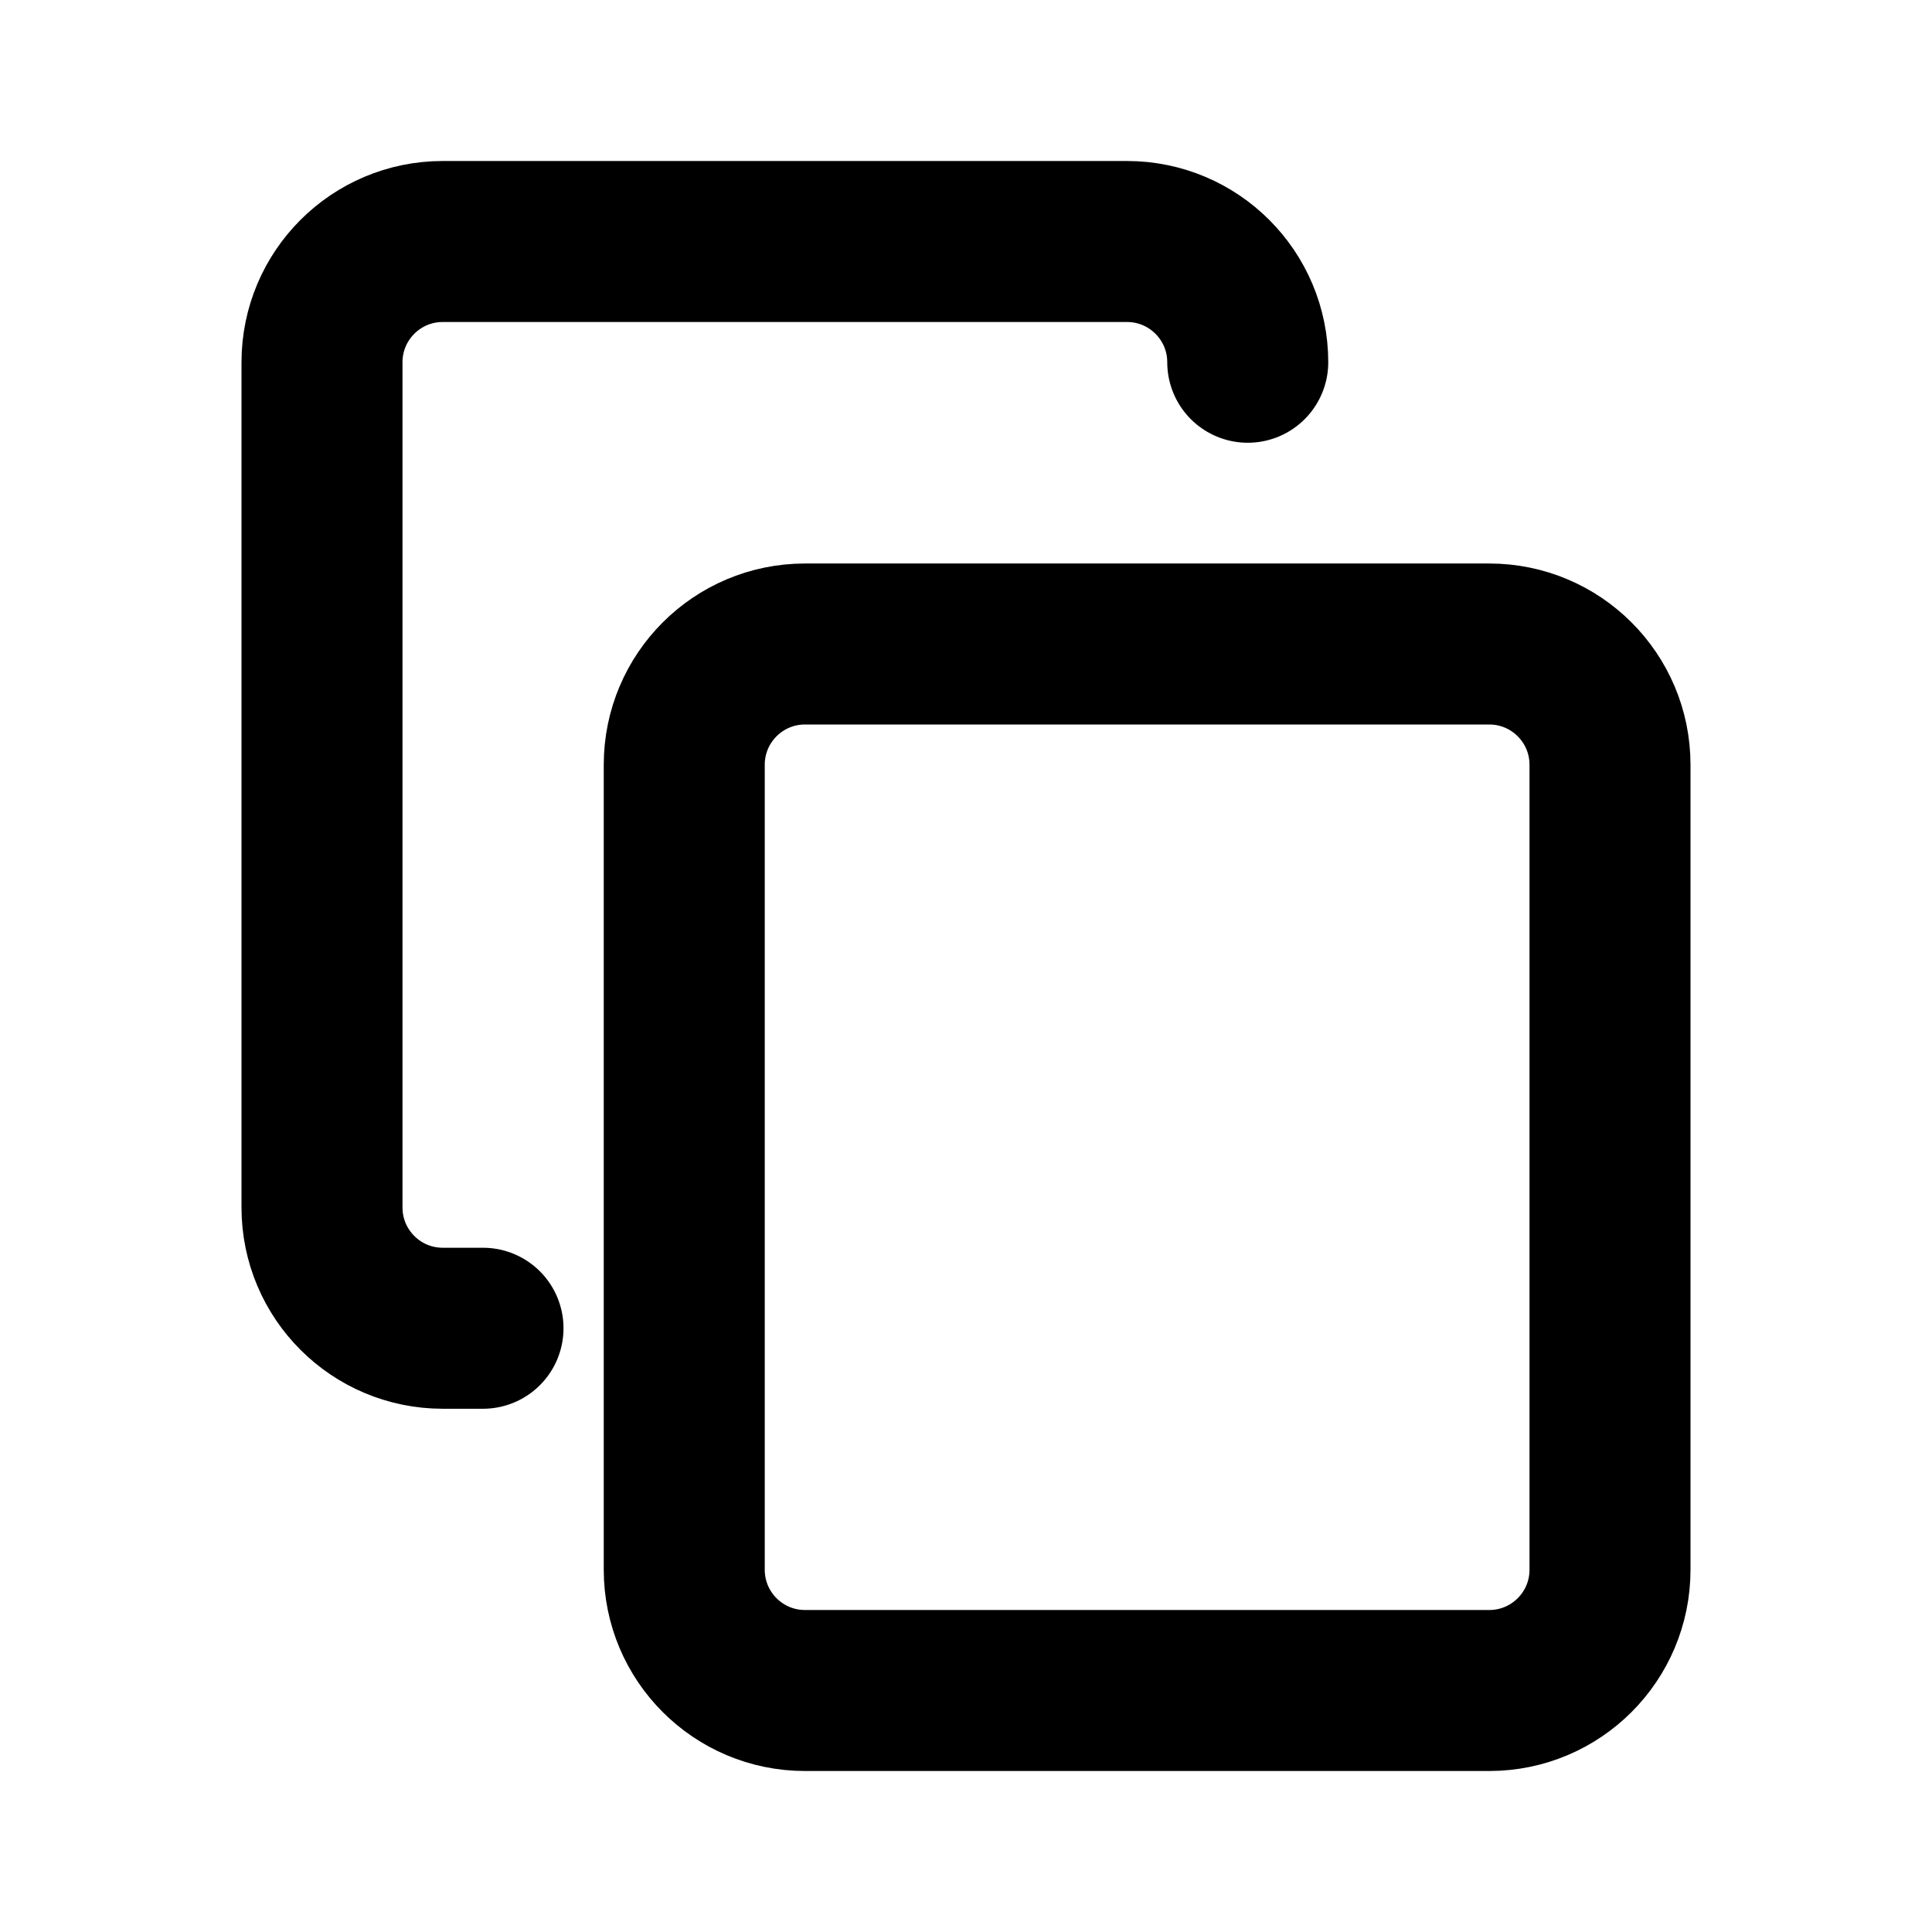
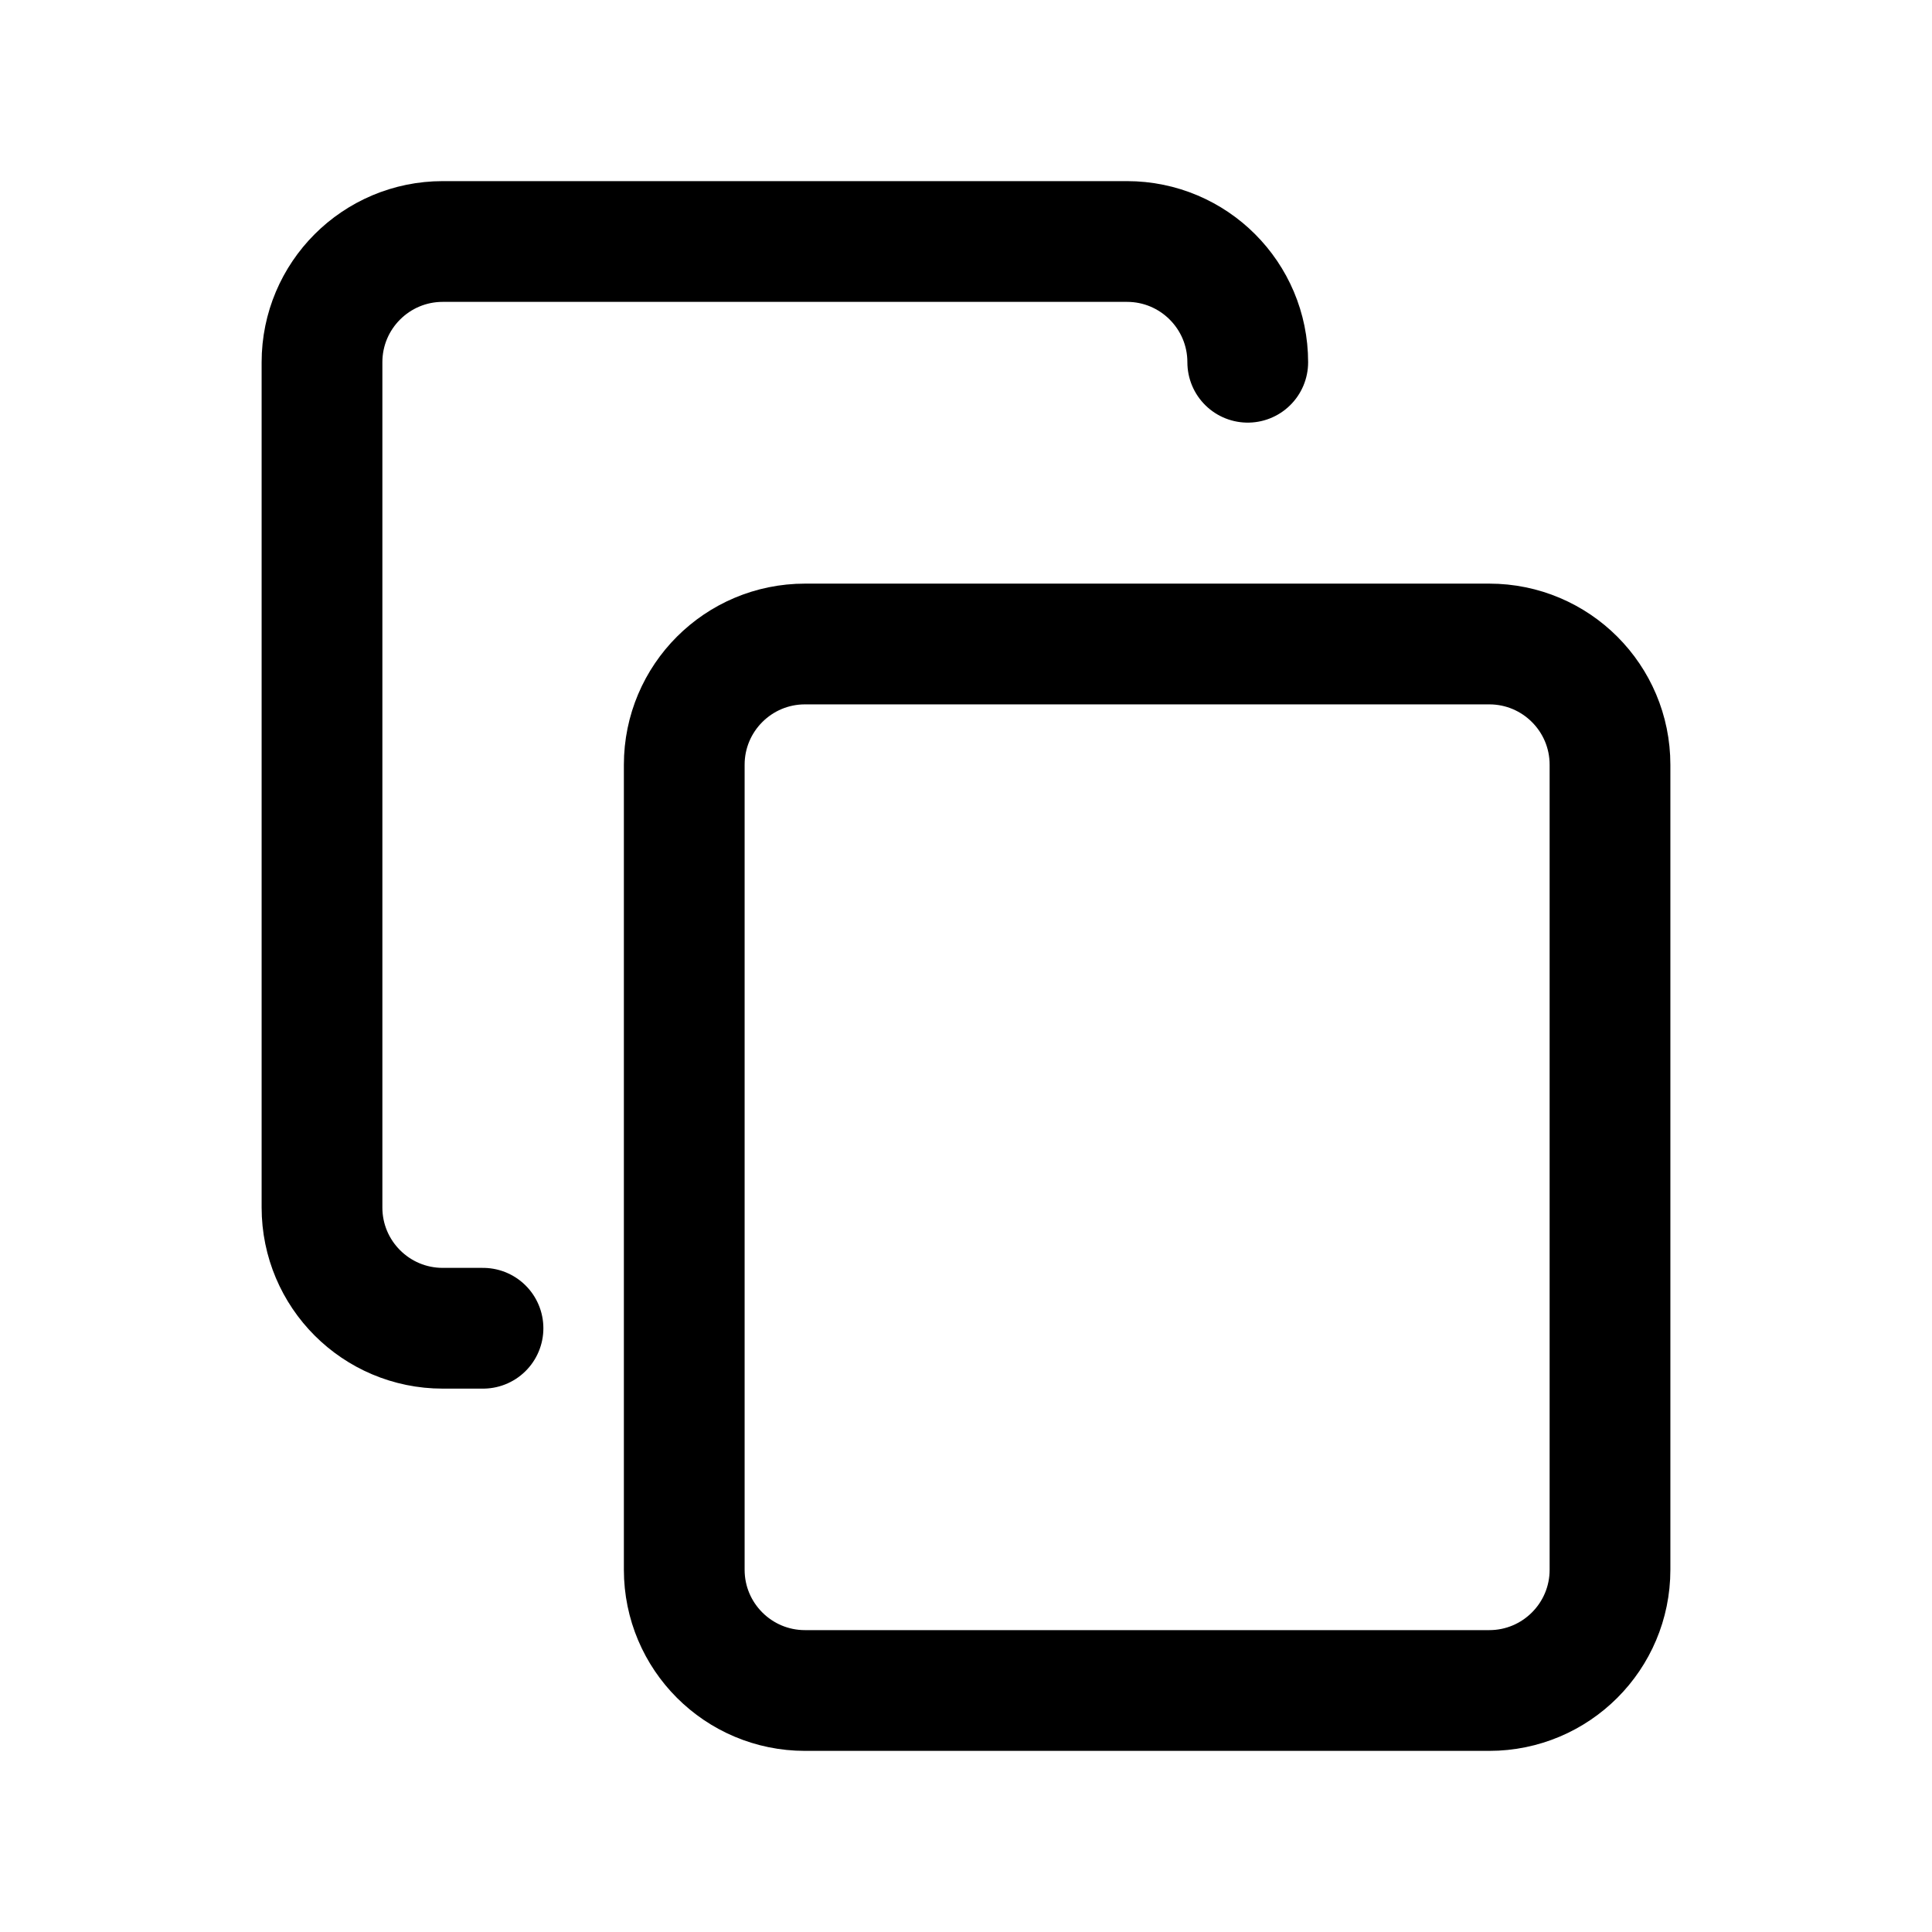
<svg xmlns="http://www.w3.org/2000/svg" width="48" height="48" viewBox="0 0 48 48">
-   <g fill="none" stroke="#000000" stroke-width="4" stroke-linecap="round" stroke-linejoin="round">
+   <g fill="none" stroke="#000000" stroke-width="3" stroke-linecap="round" stroke-linejoin="round">
    <rect x="17" y="16" width="23" height="26" rx="3" />
    <path d="M31 9a3 3 0 0 0-3-3H11a3 3 0 0 0-3 3v21a3 3 0 0 0 3 3h1" />
  </g>
</svg>
